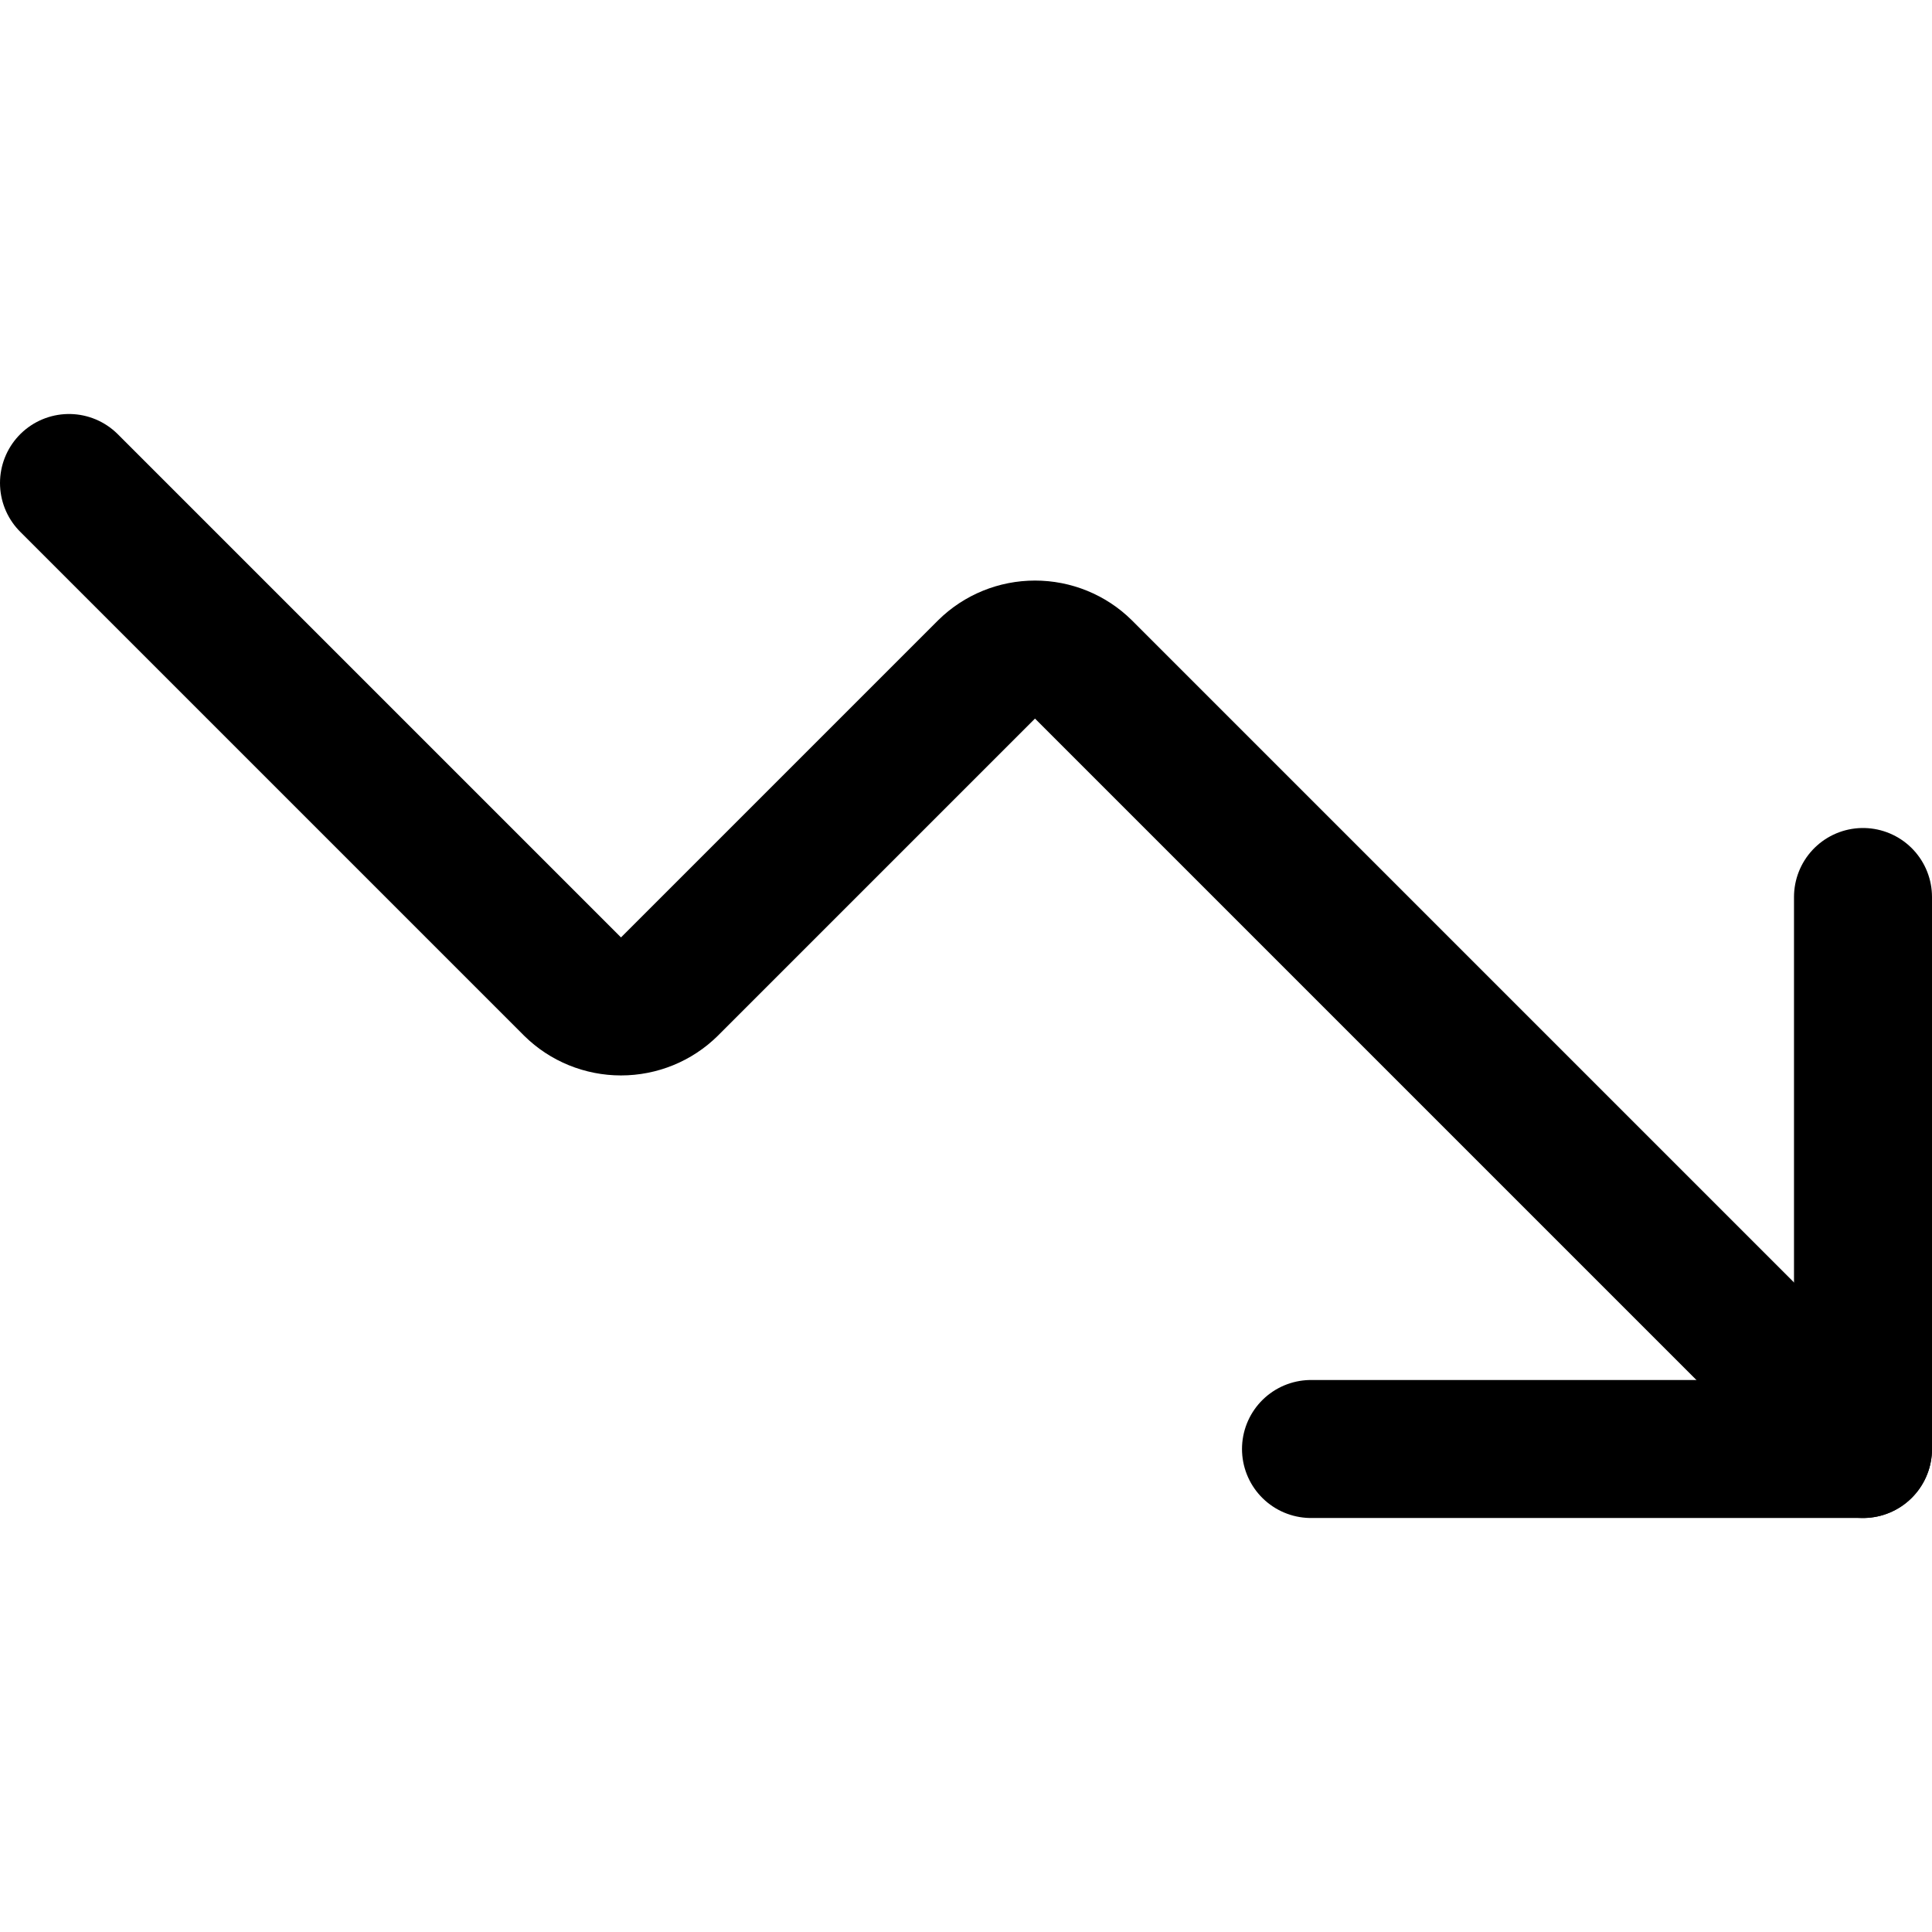
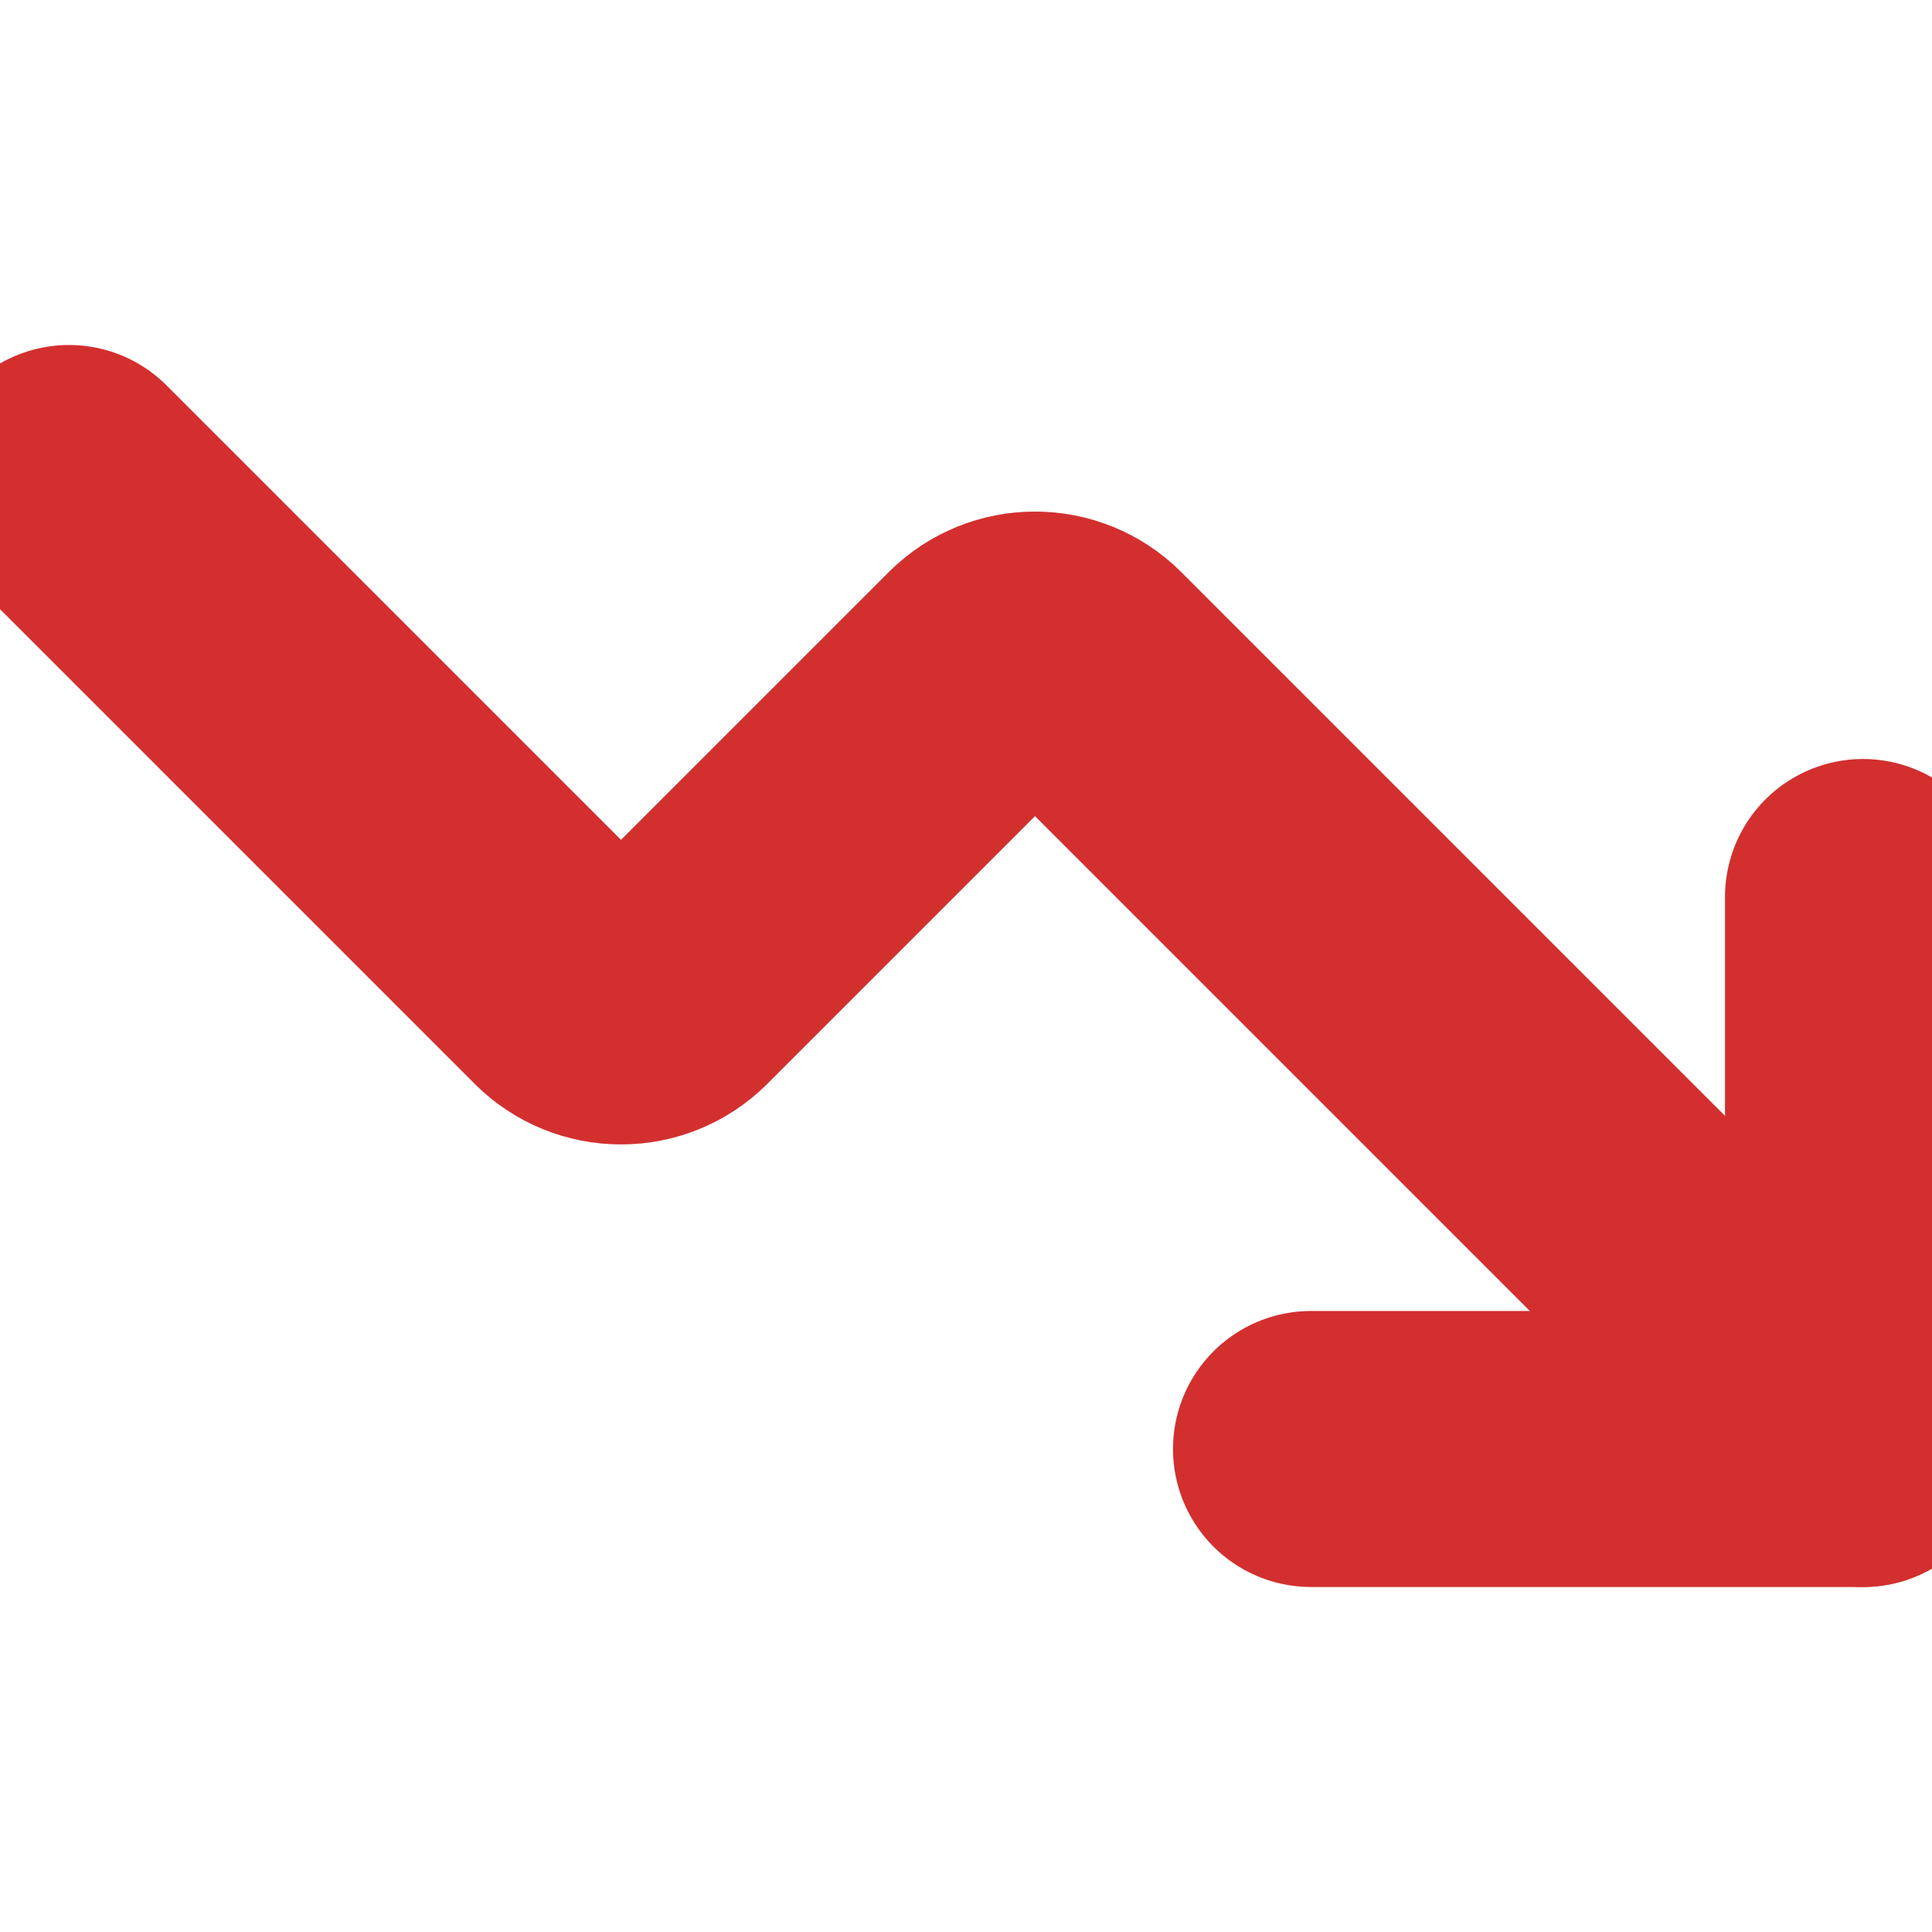
<svg xmlns="http://www.w3.org/2000/svg" width="14" height="14" viewBox="0 0 14 14" fill="none">
-   <path d="M9.5 10.5H13.5V6.5" stroke="black" stroke-linecap="round" stroke-linejoin="round" />
-   <path d="M13.5 10.5L7.85 4.85C7.757 4.758 7.631 4.707 7.5 4.707C7.369 4.707 7.243 4.758 7.15 4.85L4.85 7.15C4.757 7.242 4.631 7.293 4.5 7.293C4.369 7.293 4.243 7.242 4.15 7.15L0.5 3.5" stroke="black" stroke-linecap="round" stroke-linejoin="round" />
+   <path d="M9.5 10.5H13.5V6.5" stroke="#D32F2F" stroke-linecap="round" stroke-linejoin="round" stroke-width="2" />
+   <path d="M13.5 10.5L7.85 4.85C7.757 4.758 7.631 4.707 7.5 4.707C7.369 4.707 7.243 4.758 7.15 4.85L4.85 7.15C4.757 7.242 4.631 7.293 4.5 7.293C4.369 7.293 4.243 7.242 4.15 7.15L0.5 3.5" stroke="#D32F2F" stroke-linecap="round" stroke-linejoin="round" stroke-width="2" />
</svg>
